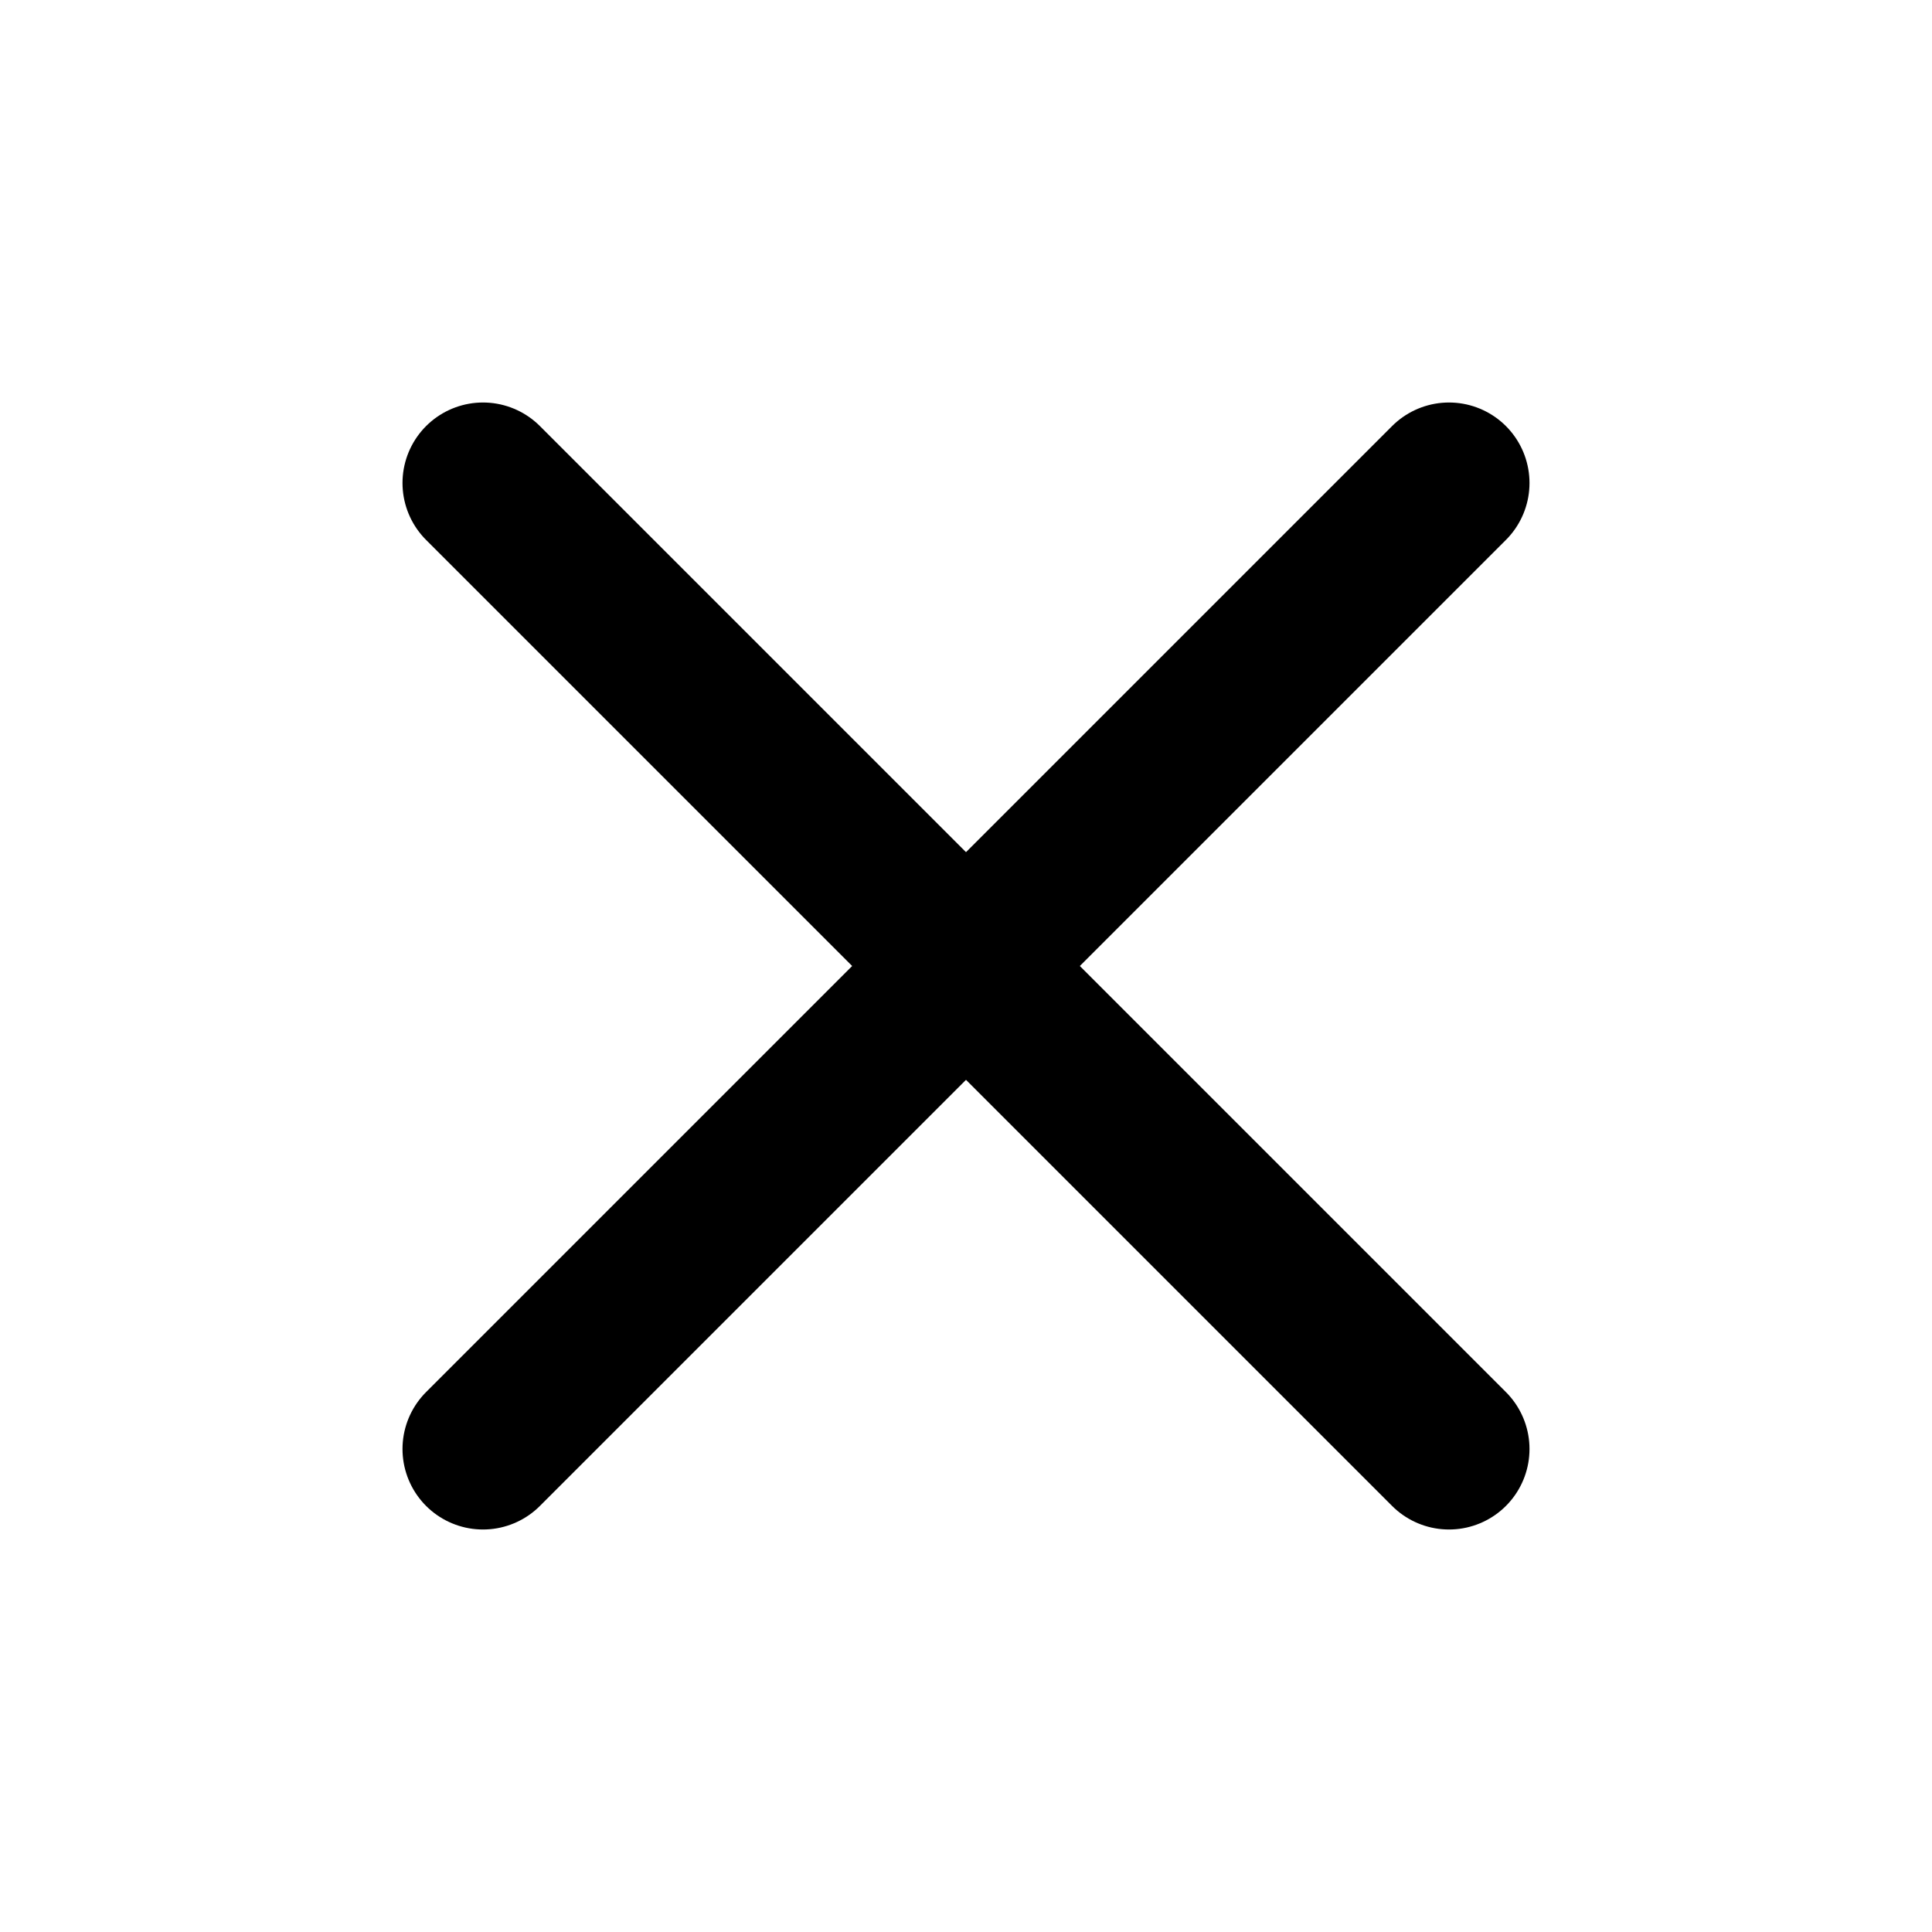
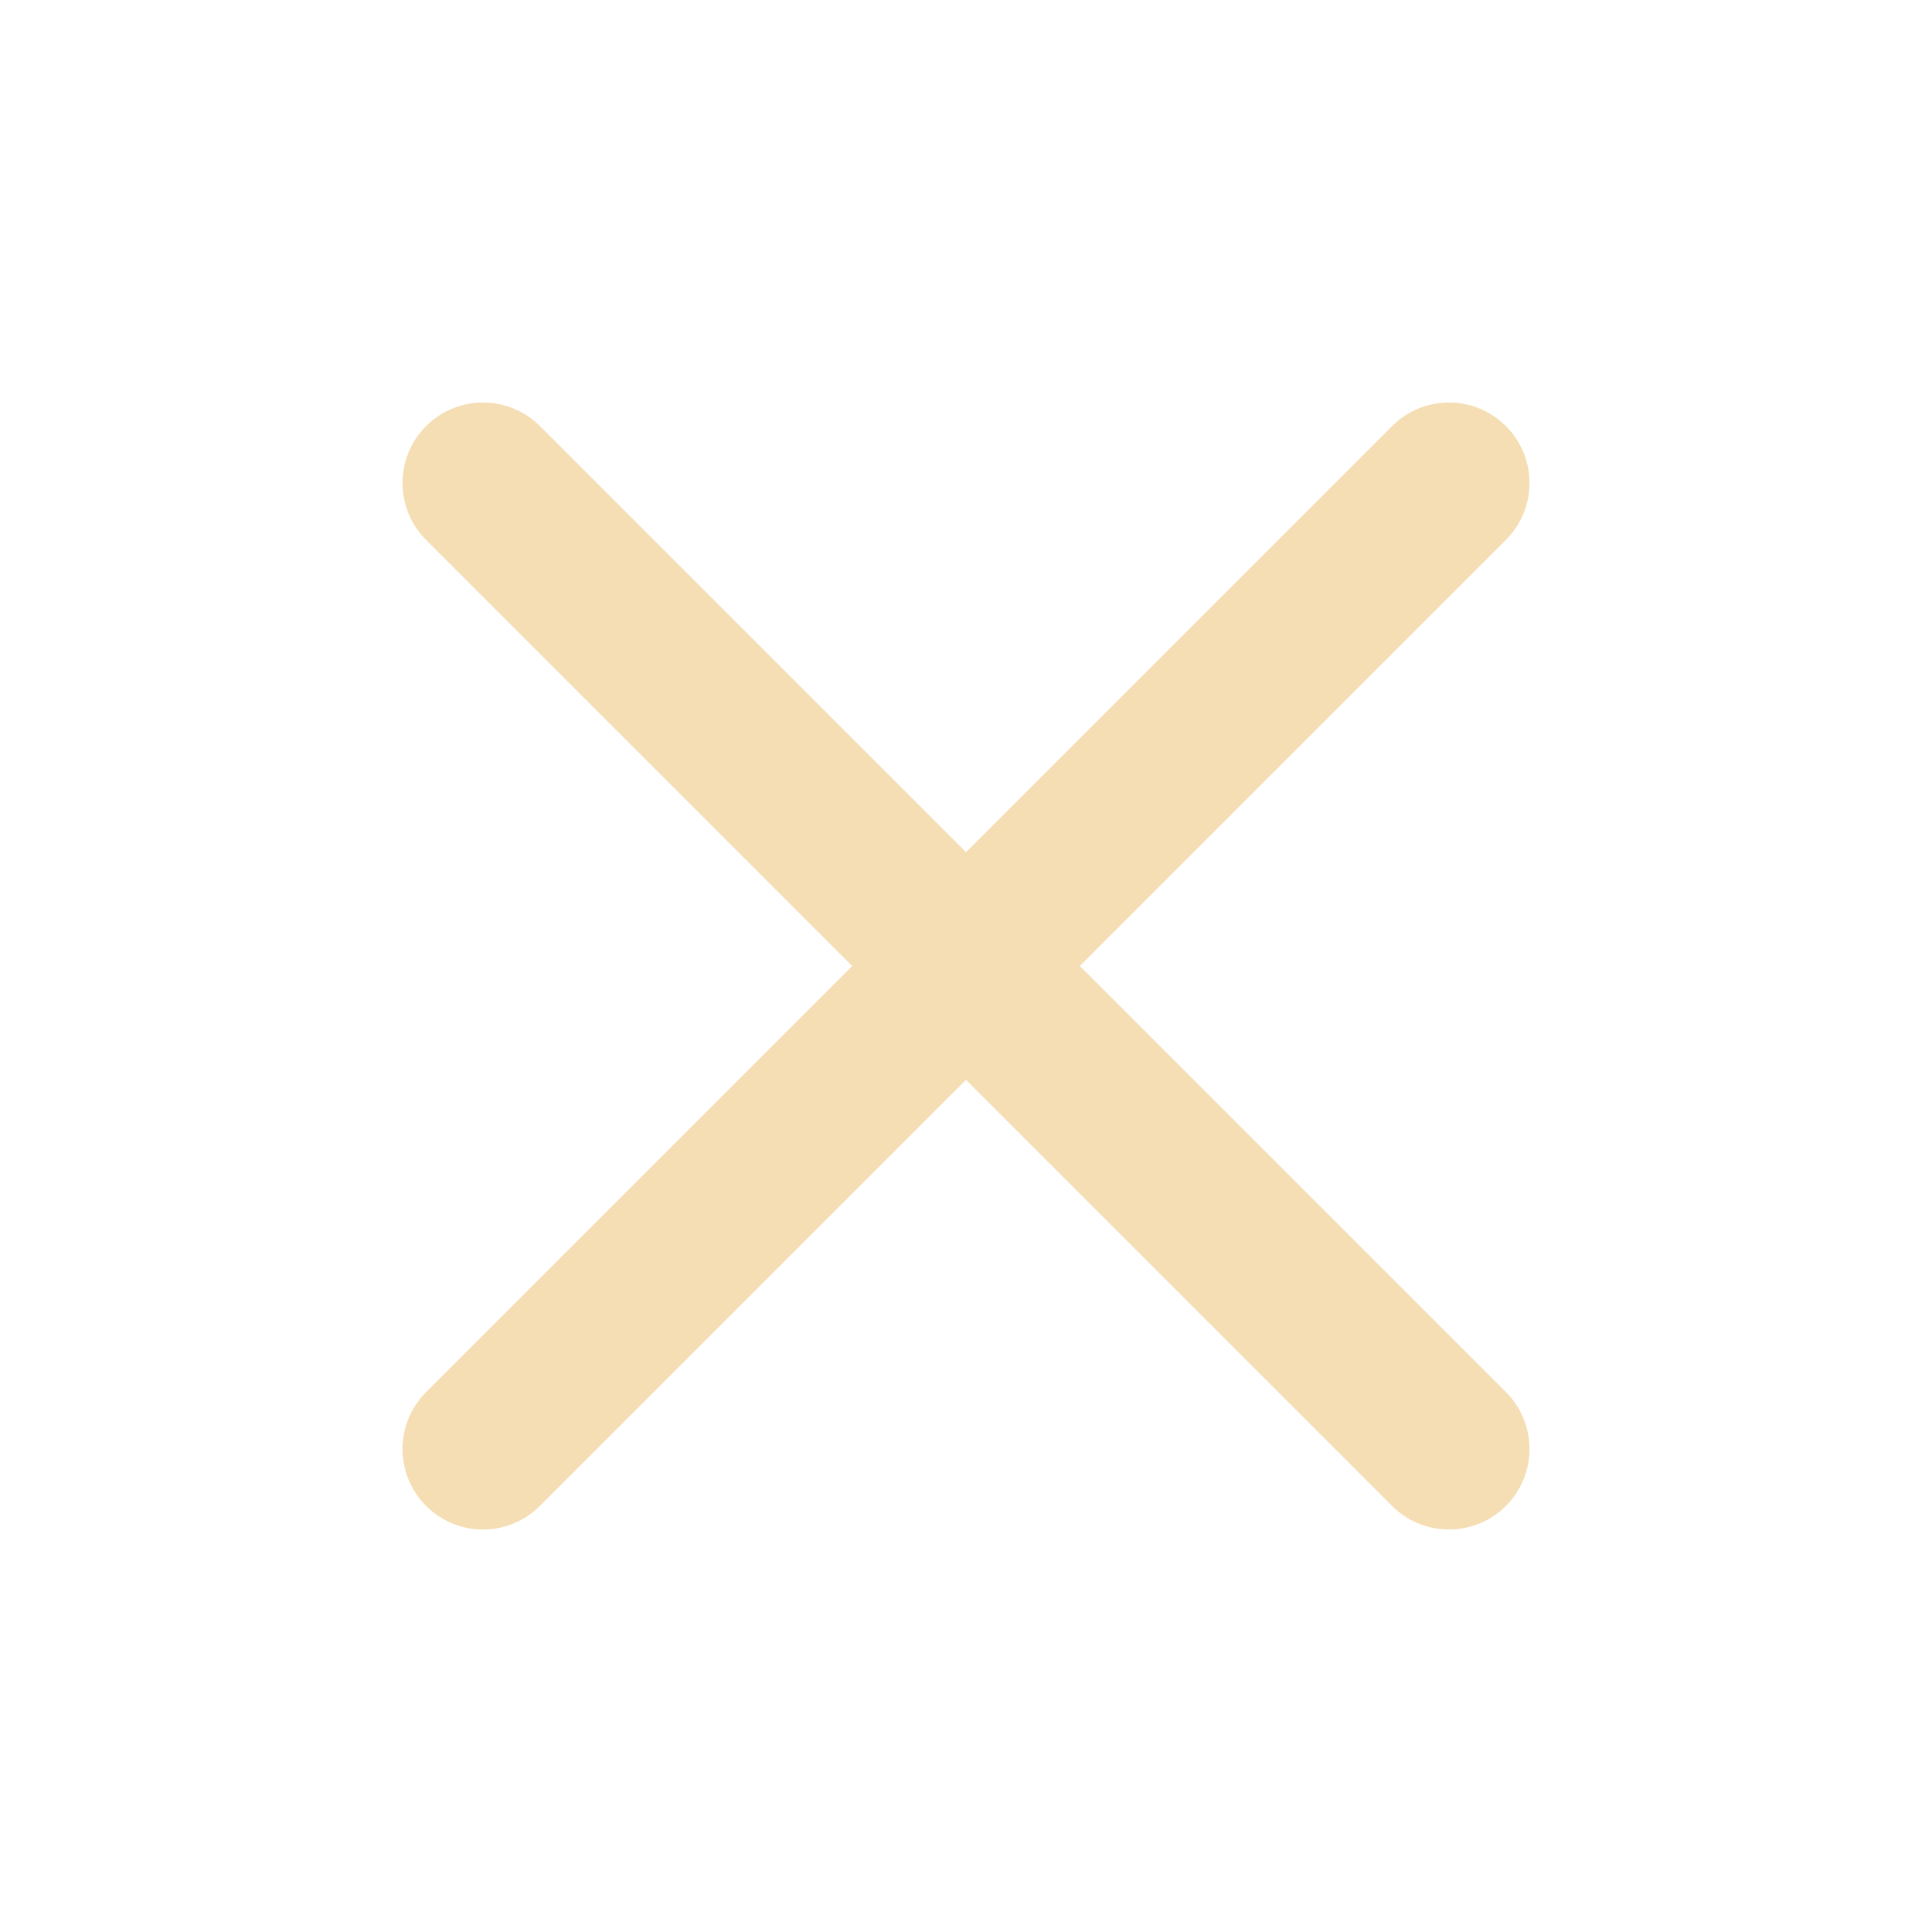
<svg xmlns="http://www.w3.org/2000/svg" width="24" height="24" viewBox="0 0 24 24" fill="none">
-   <path d="M18 6L6 18" stroke="black" stroke-width="2" stroke-linecap="round" stroke-linejoin="round" />
-   <path d="M6 6L18 18" stroke="black" stroke-width="2" stroke-linecap="round" stroke-linejoin="round" />
+   <path d="M18 6L6 18" stroke="wheat" stroke-width="2" stroke-linecap="round" stroke-linejoin="round" />
+   <path d="M6 6L18 18" stroke="wheat" stroke-width="2" stroke-linecap="round" stroke-linejoin="round" />
</svg>
